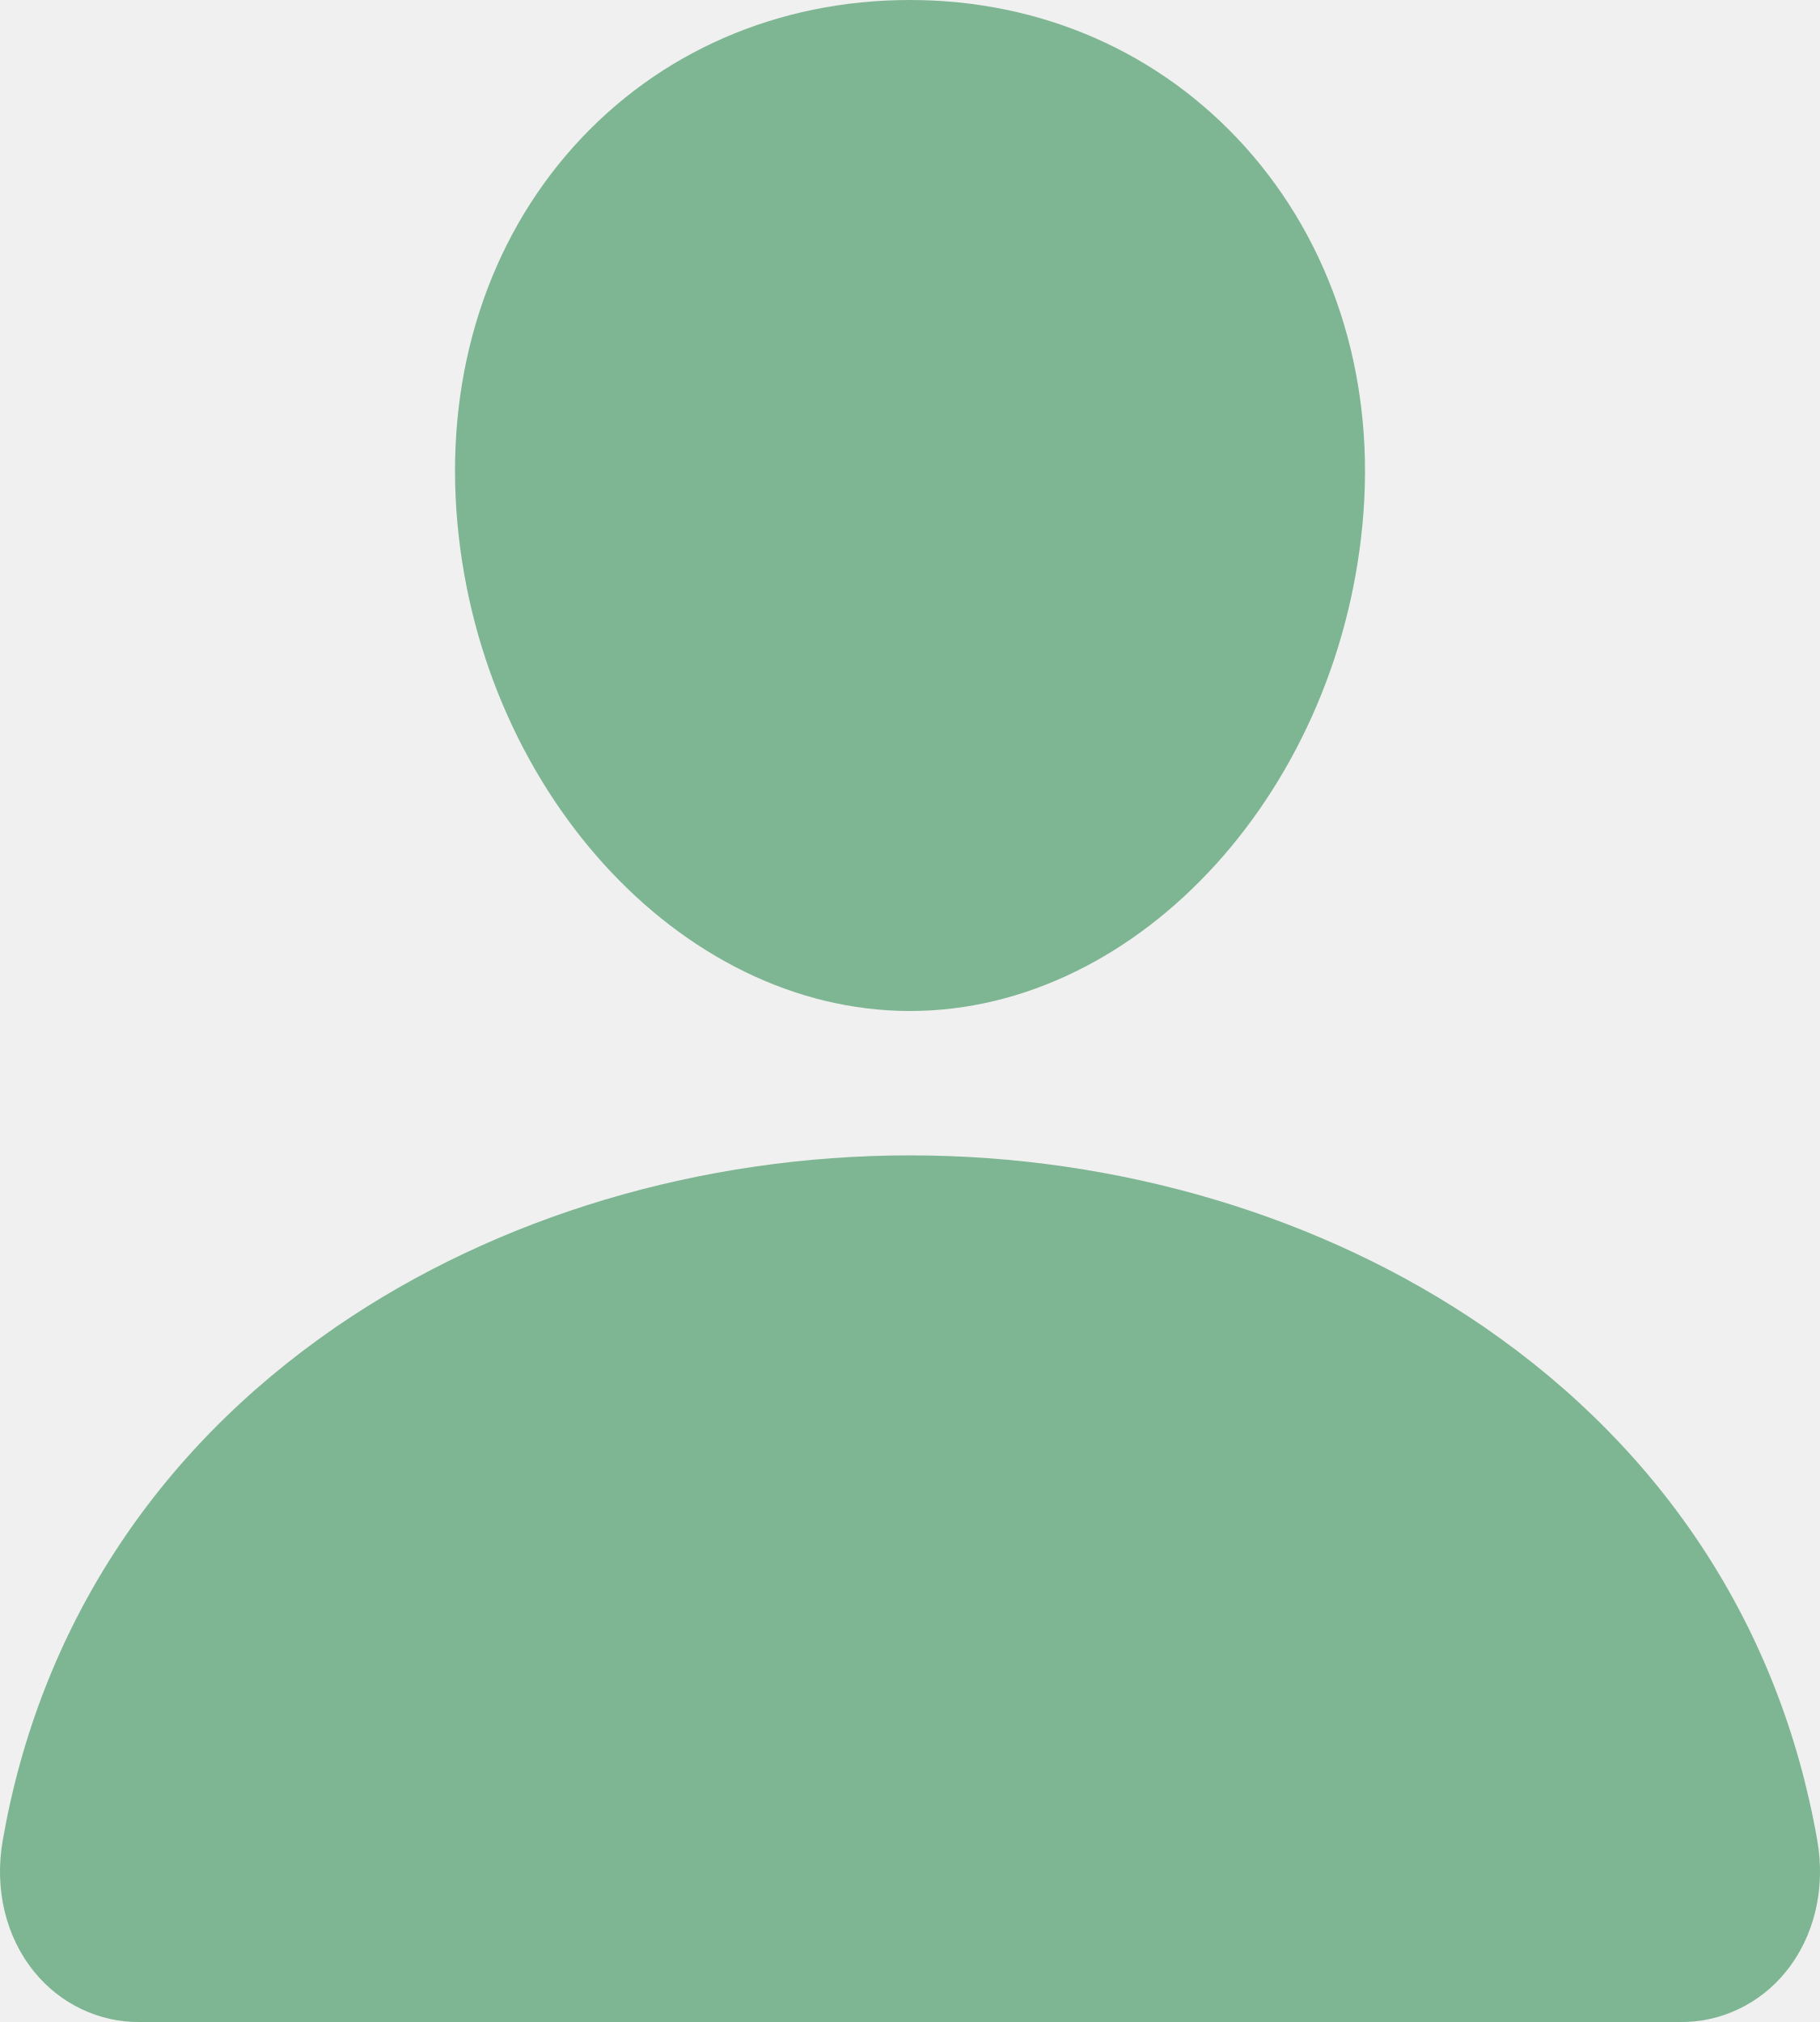
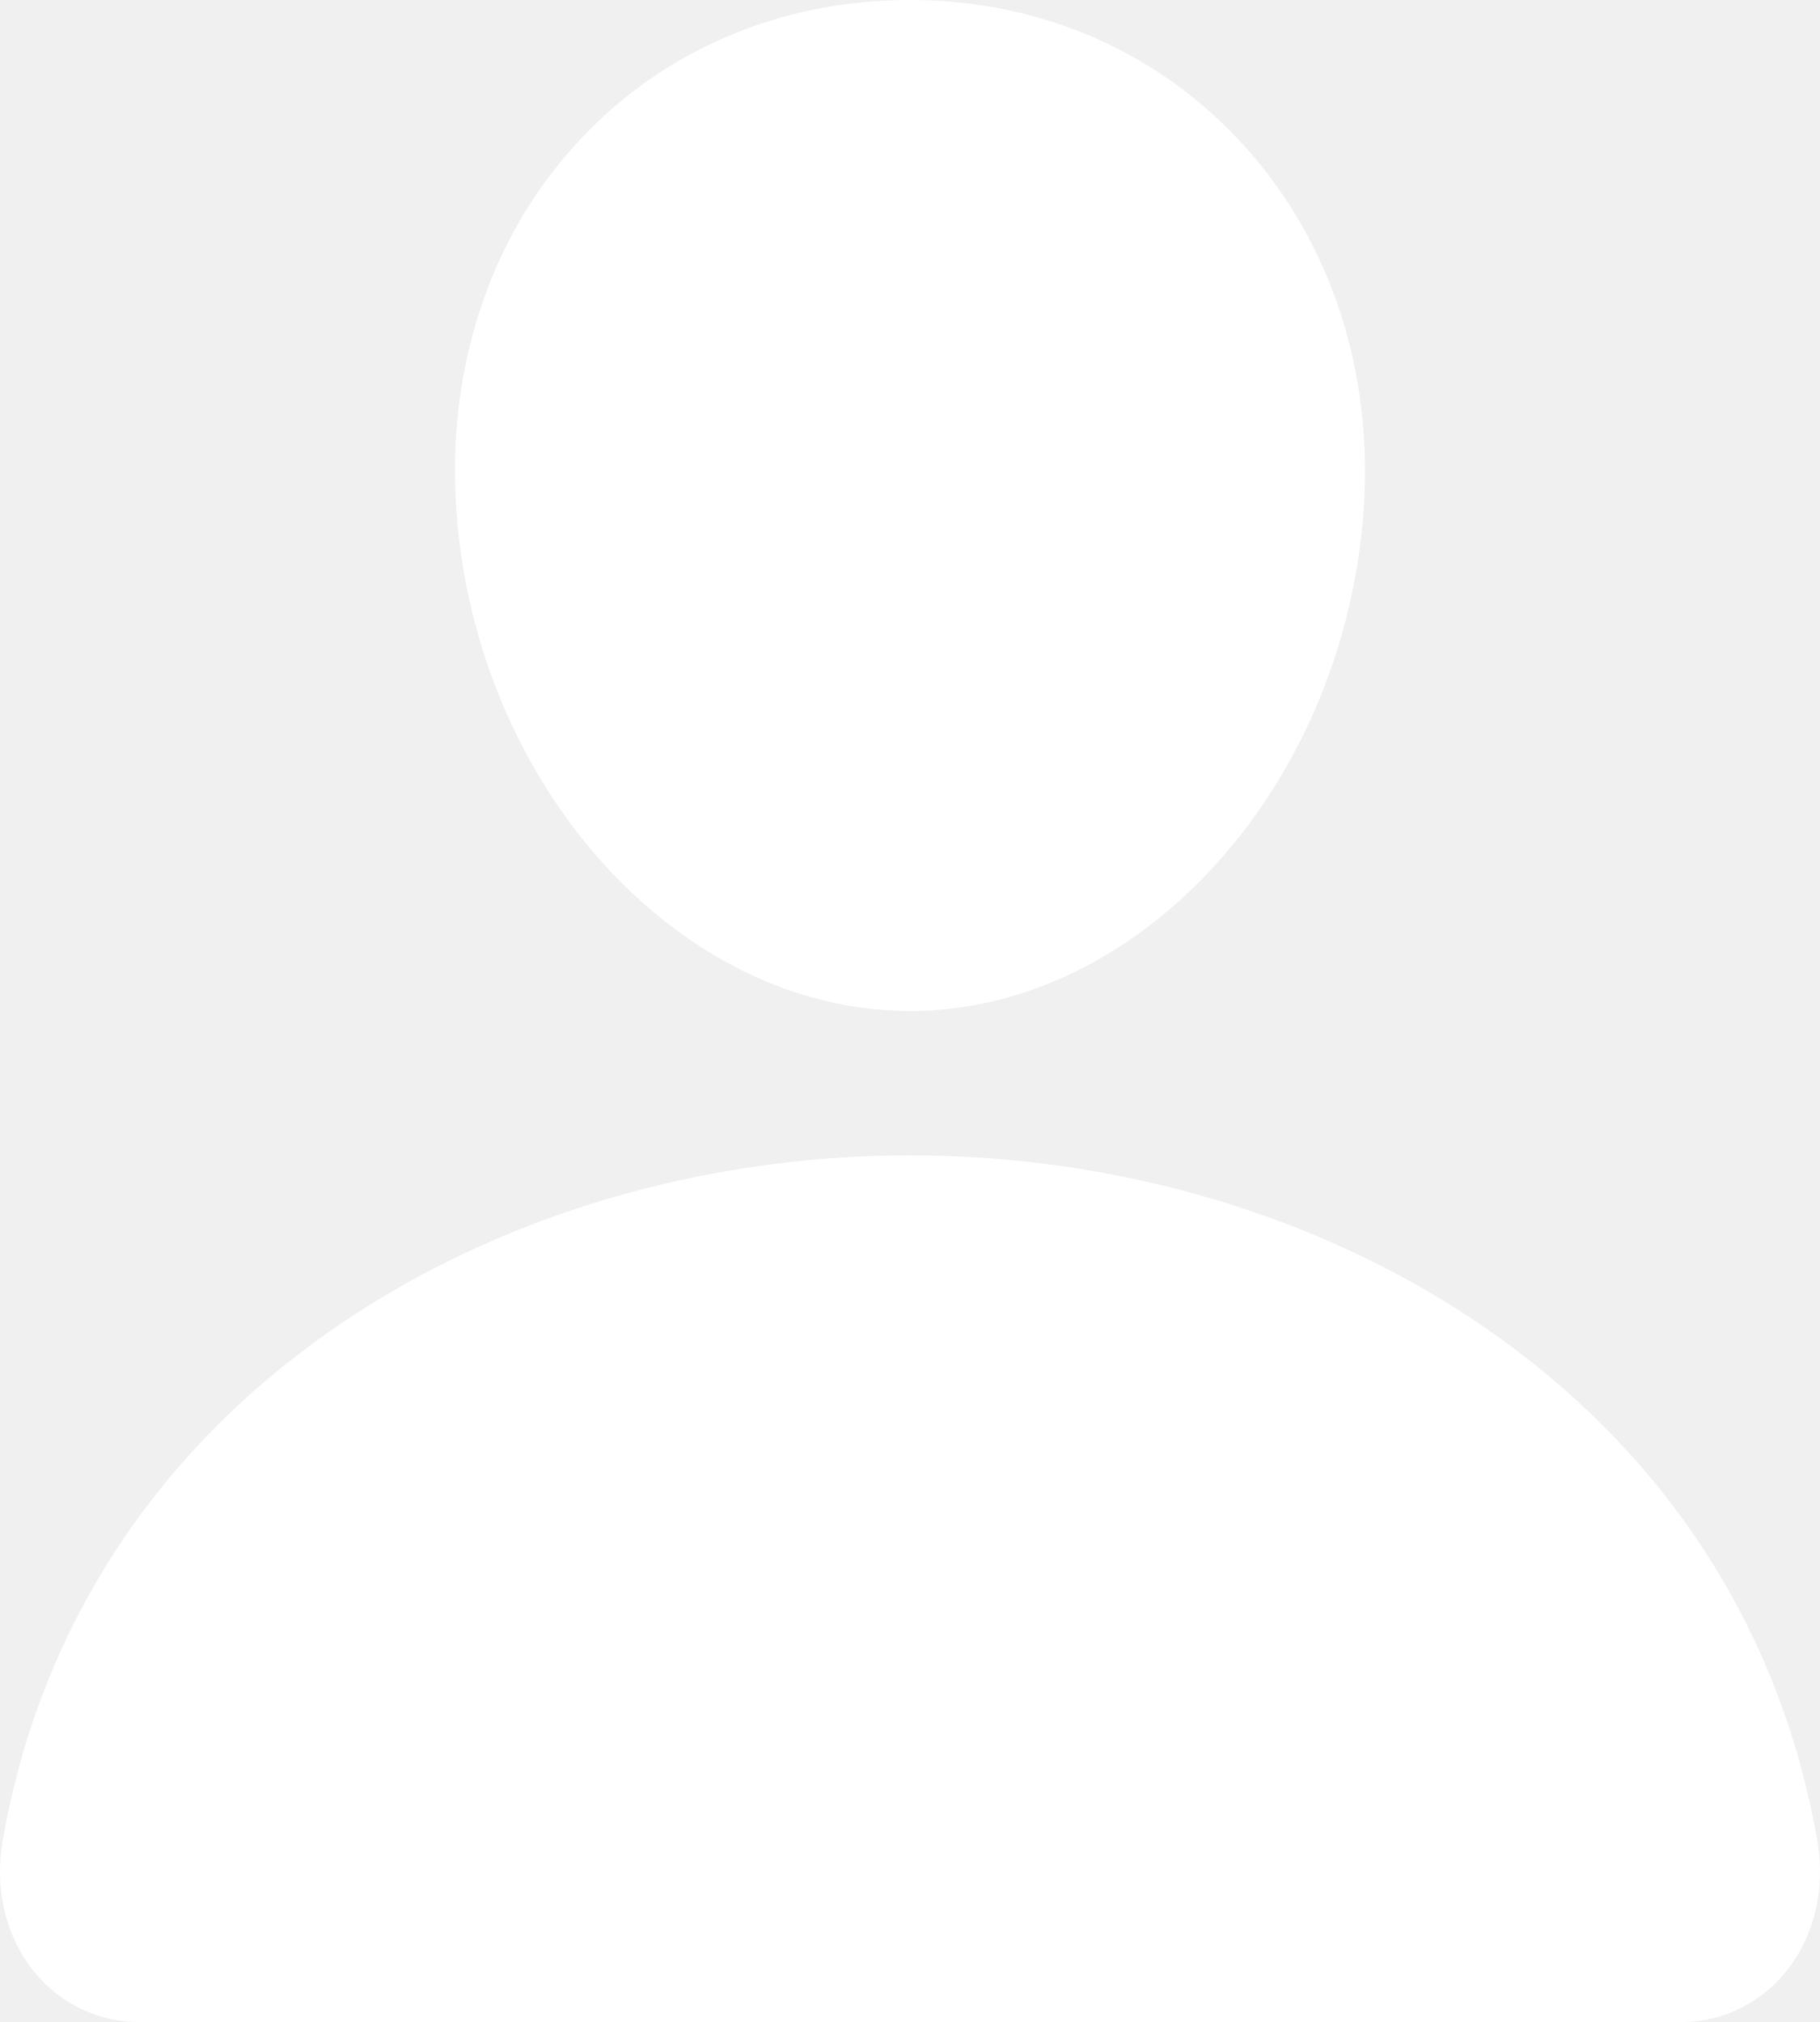
- <svg xmlns="http://www.w3.org/2000/svg" width="18" height="20" viewBox="0 0 18 20" fill="none">
+ <svg xmlns="http://www.w3.org/2000/svg" width="18" height="20" viewBox="0 0 18 20">
  <g clip-path="url(#clip0_1_438)">
-     <path d="M12.316 1.454C11.474 0.517 10.298 0 9 0C7.695 0 6.515 0.513 5.677 1.446C4.83 2.388 4.417 3.669 4.514 5.052C4.706 7.78 6.718 10 9 10C11.281 10 13.29 7.781 13.486 5.053C13.584 3.682 13.168 2.404 12.316 1.454ZM16.615 20H1.385C1.185 20.003 0.988 19.959 0.807 19.873C0.626 19.787 0.466 19.661 0.338 19.503C0.056 19.156 -0.057 18.683 0.027 18.203C0.392 16.113 1.532 14.357 3.323 13.125C4.915 12.031 6.93 11.428 9 11.428C11.069 11.428 13.085 12.031 14.677 13.125C16.468 14.357 17.608 16.113 17.973 18.203C18.057 18.682 17.944 19.156 17.662 19.503C17.535 19.661 17.374 19.787 17.193 19.873C17.012 19.959 16.815 20.003 16.615 20Z" fill="#7EB693" />
+     <path d="M12.316 1.454C11.474 0.517 10.298 0 9 0C7.695 0 6.515 0.513 5.677 1.446C4.83 2.388 4.417 3.669 4.514 5.052C4.706 7.78 6.718 10 9 10C11.281 10 13.29 7.781 13.486 5.053C13.584 3.682 13.168 2.404 12.316 1.454ZM16.615 20H1.385C1.185 20.003 0.988 19.959 0.807 19.873C0.626 19.787 0.466 19.661 0.338 19.503C0.056 19.156 -0.057 18.683 0.027 18.203C0.392 16.113 1.532 14.357 3.323 13.125C4.915 12.031 6.93 11.428 9 11.428C11.069 11.428 13.085 12.031 14.677 13.125C16.468 14.357 17.608 16.113 17.973 18.203C18.057 18.682 17.944 19.156 17.662 19.503C17.535 19.661 17.374 19.787 17.193 19.873C17.012 19.959 16.815 20.003 16.615 20Z" fill="#fff" />
  </g>
  <defs>
    <clipPath id="clip0_1_438">
      <rect width="18" height="20" fill="white" />
    </clipPath>
  </defs>
</svg>
